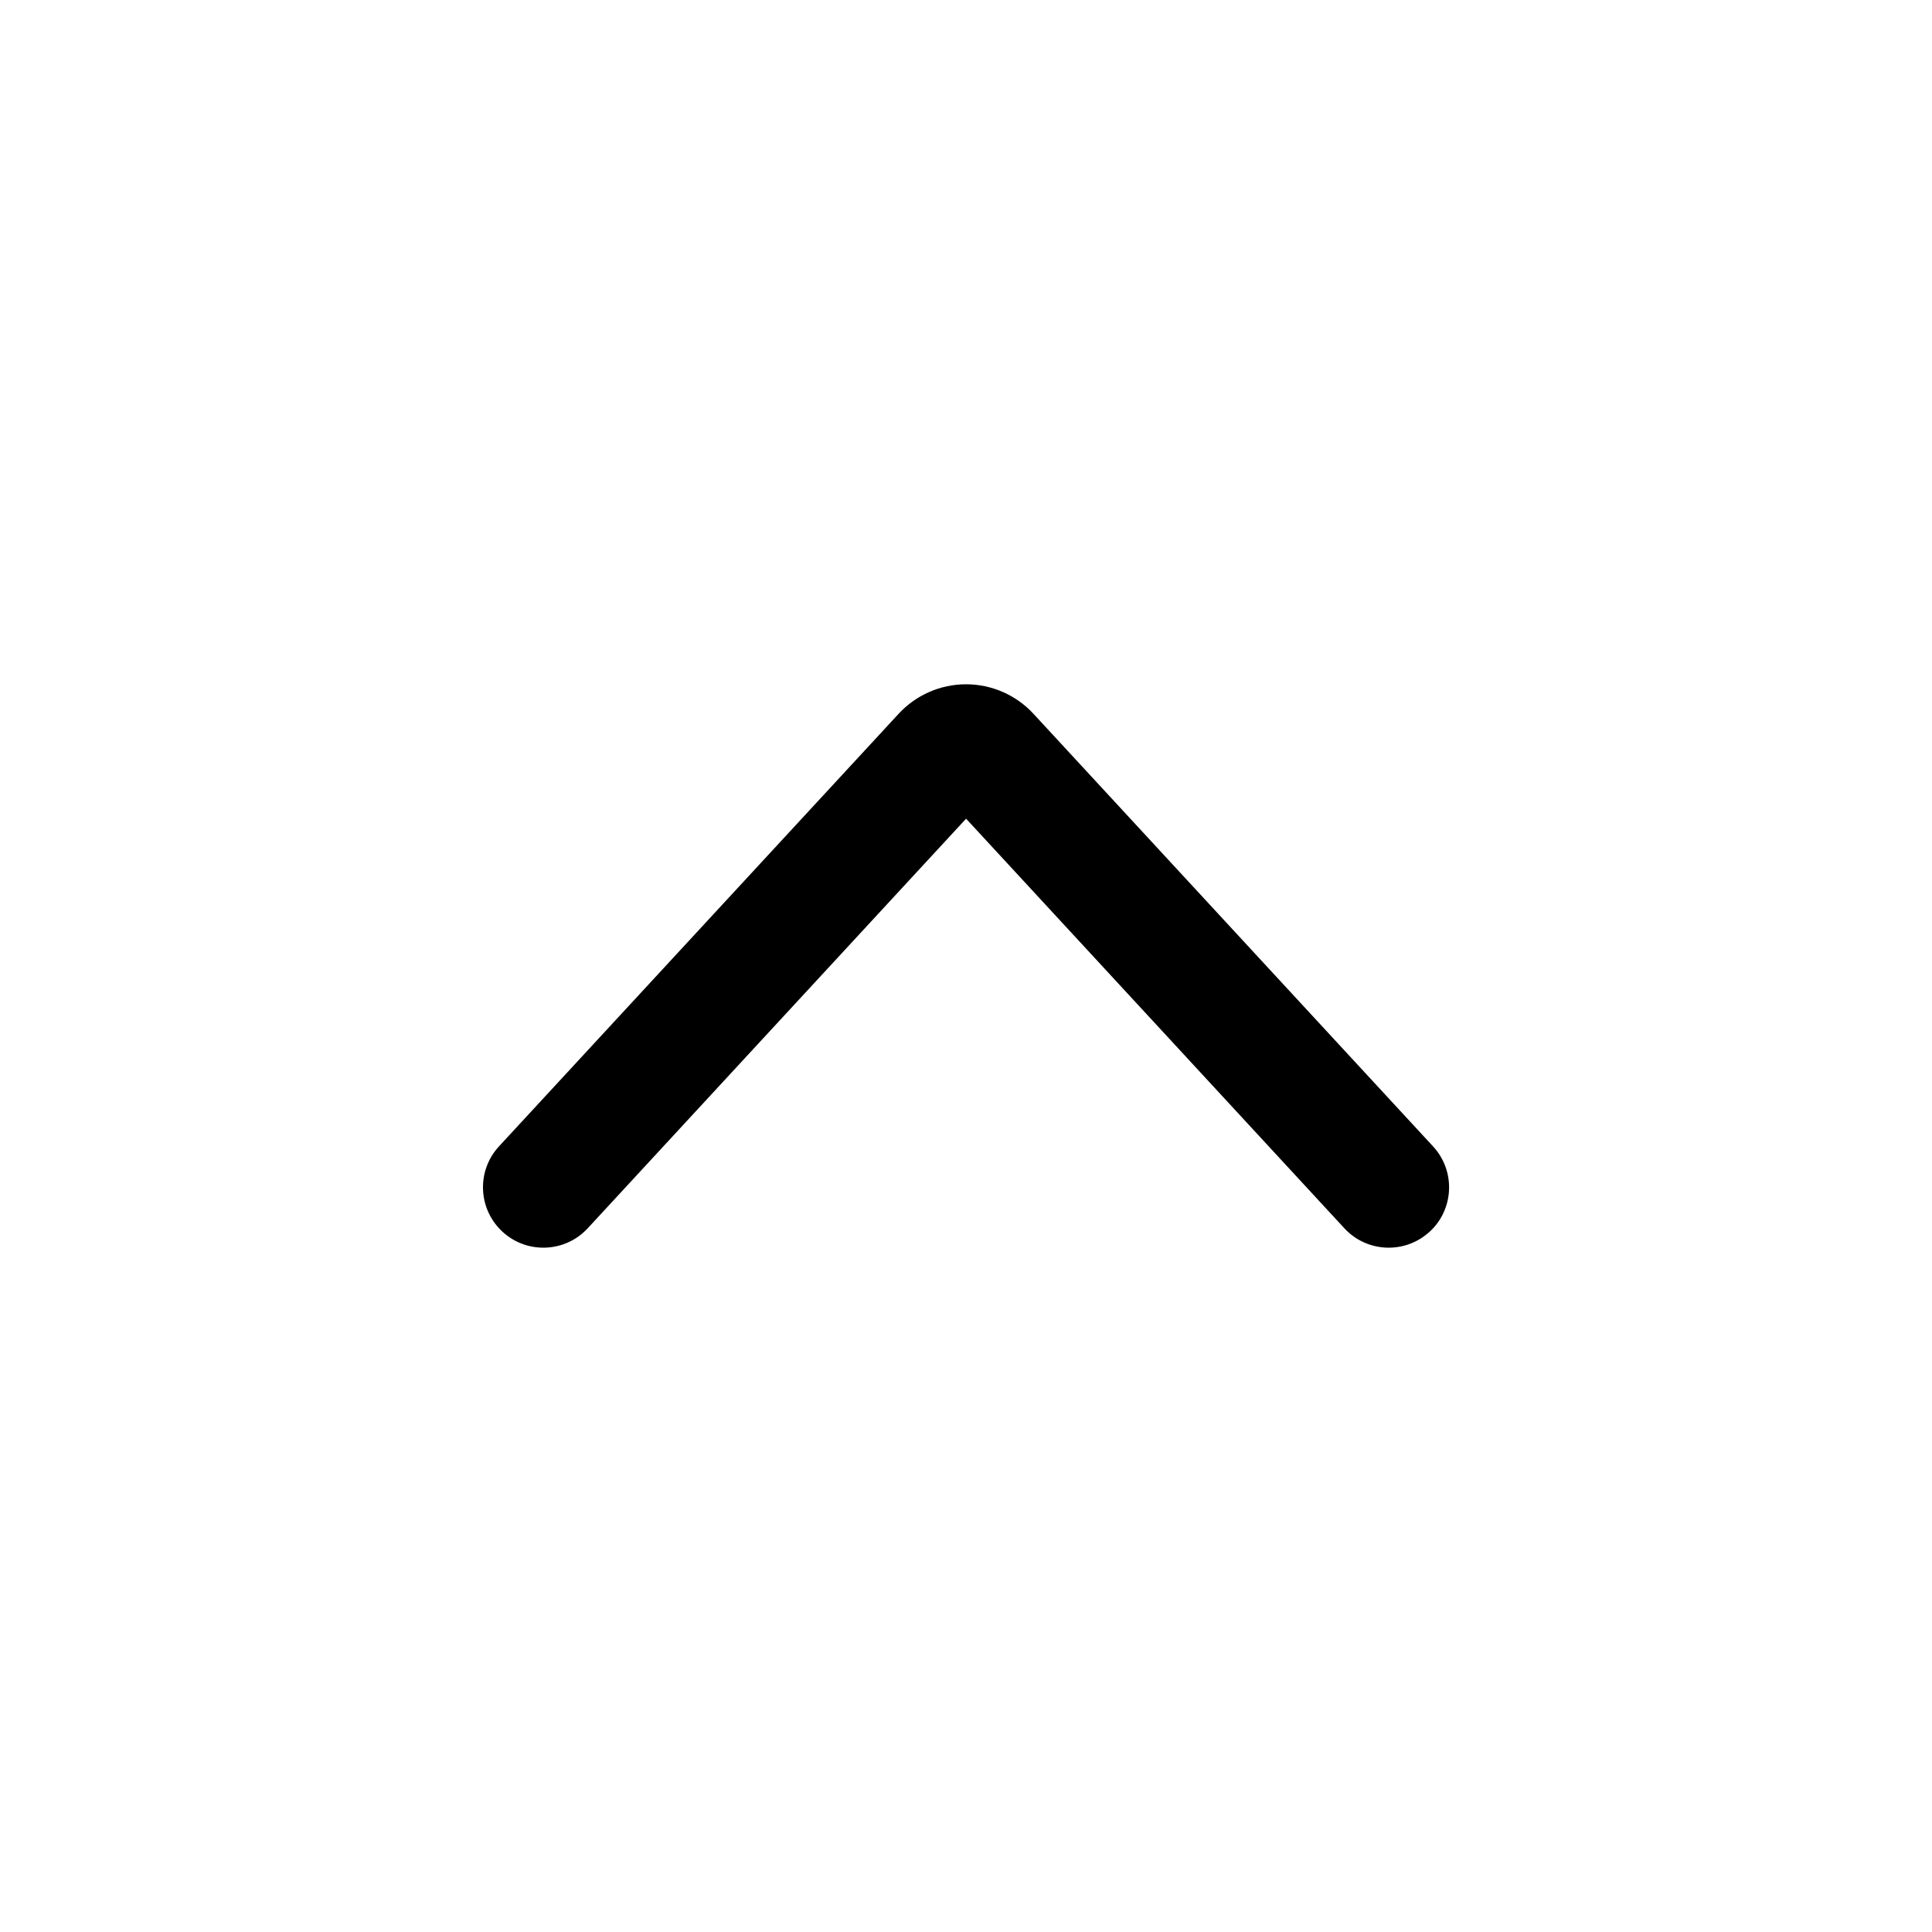
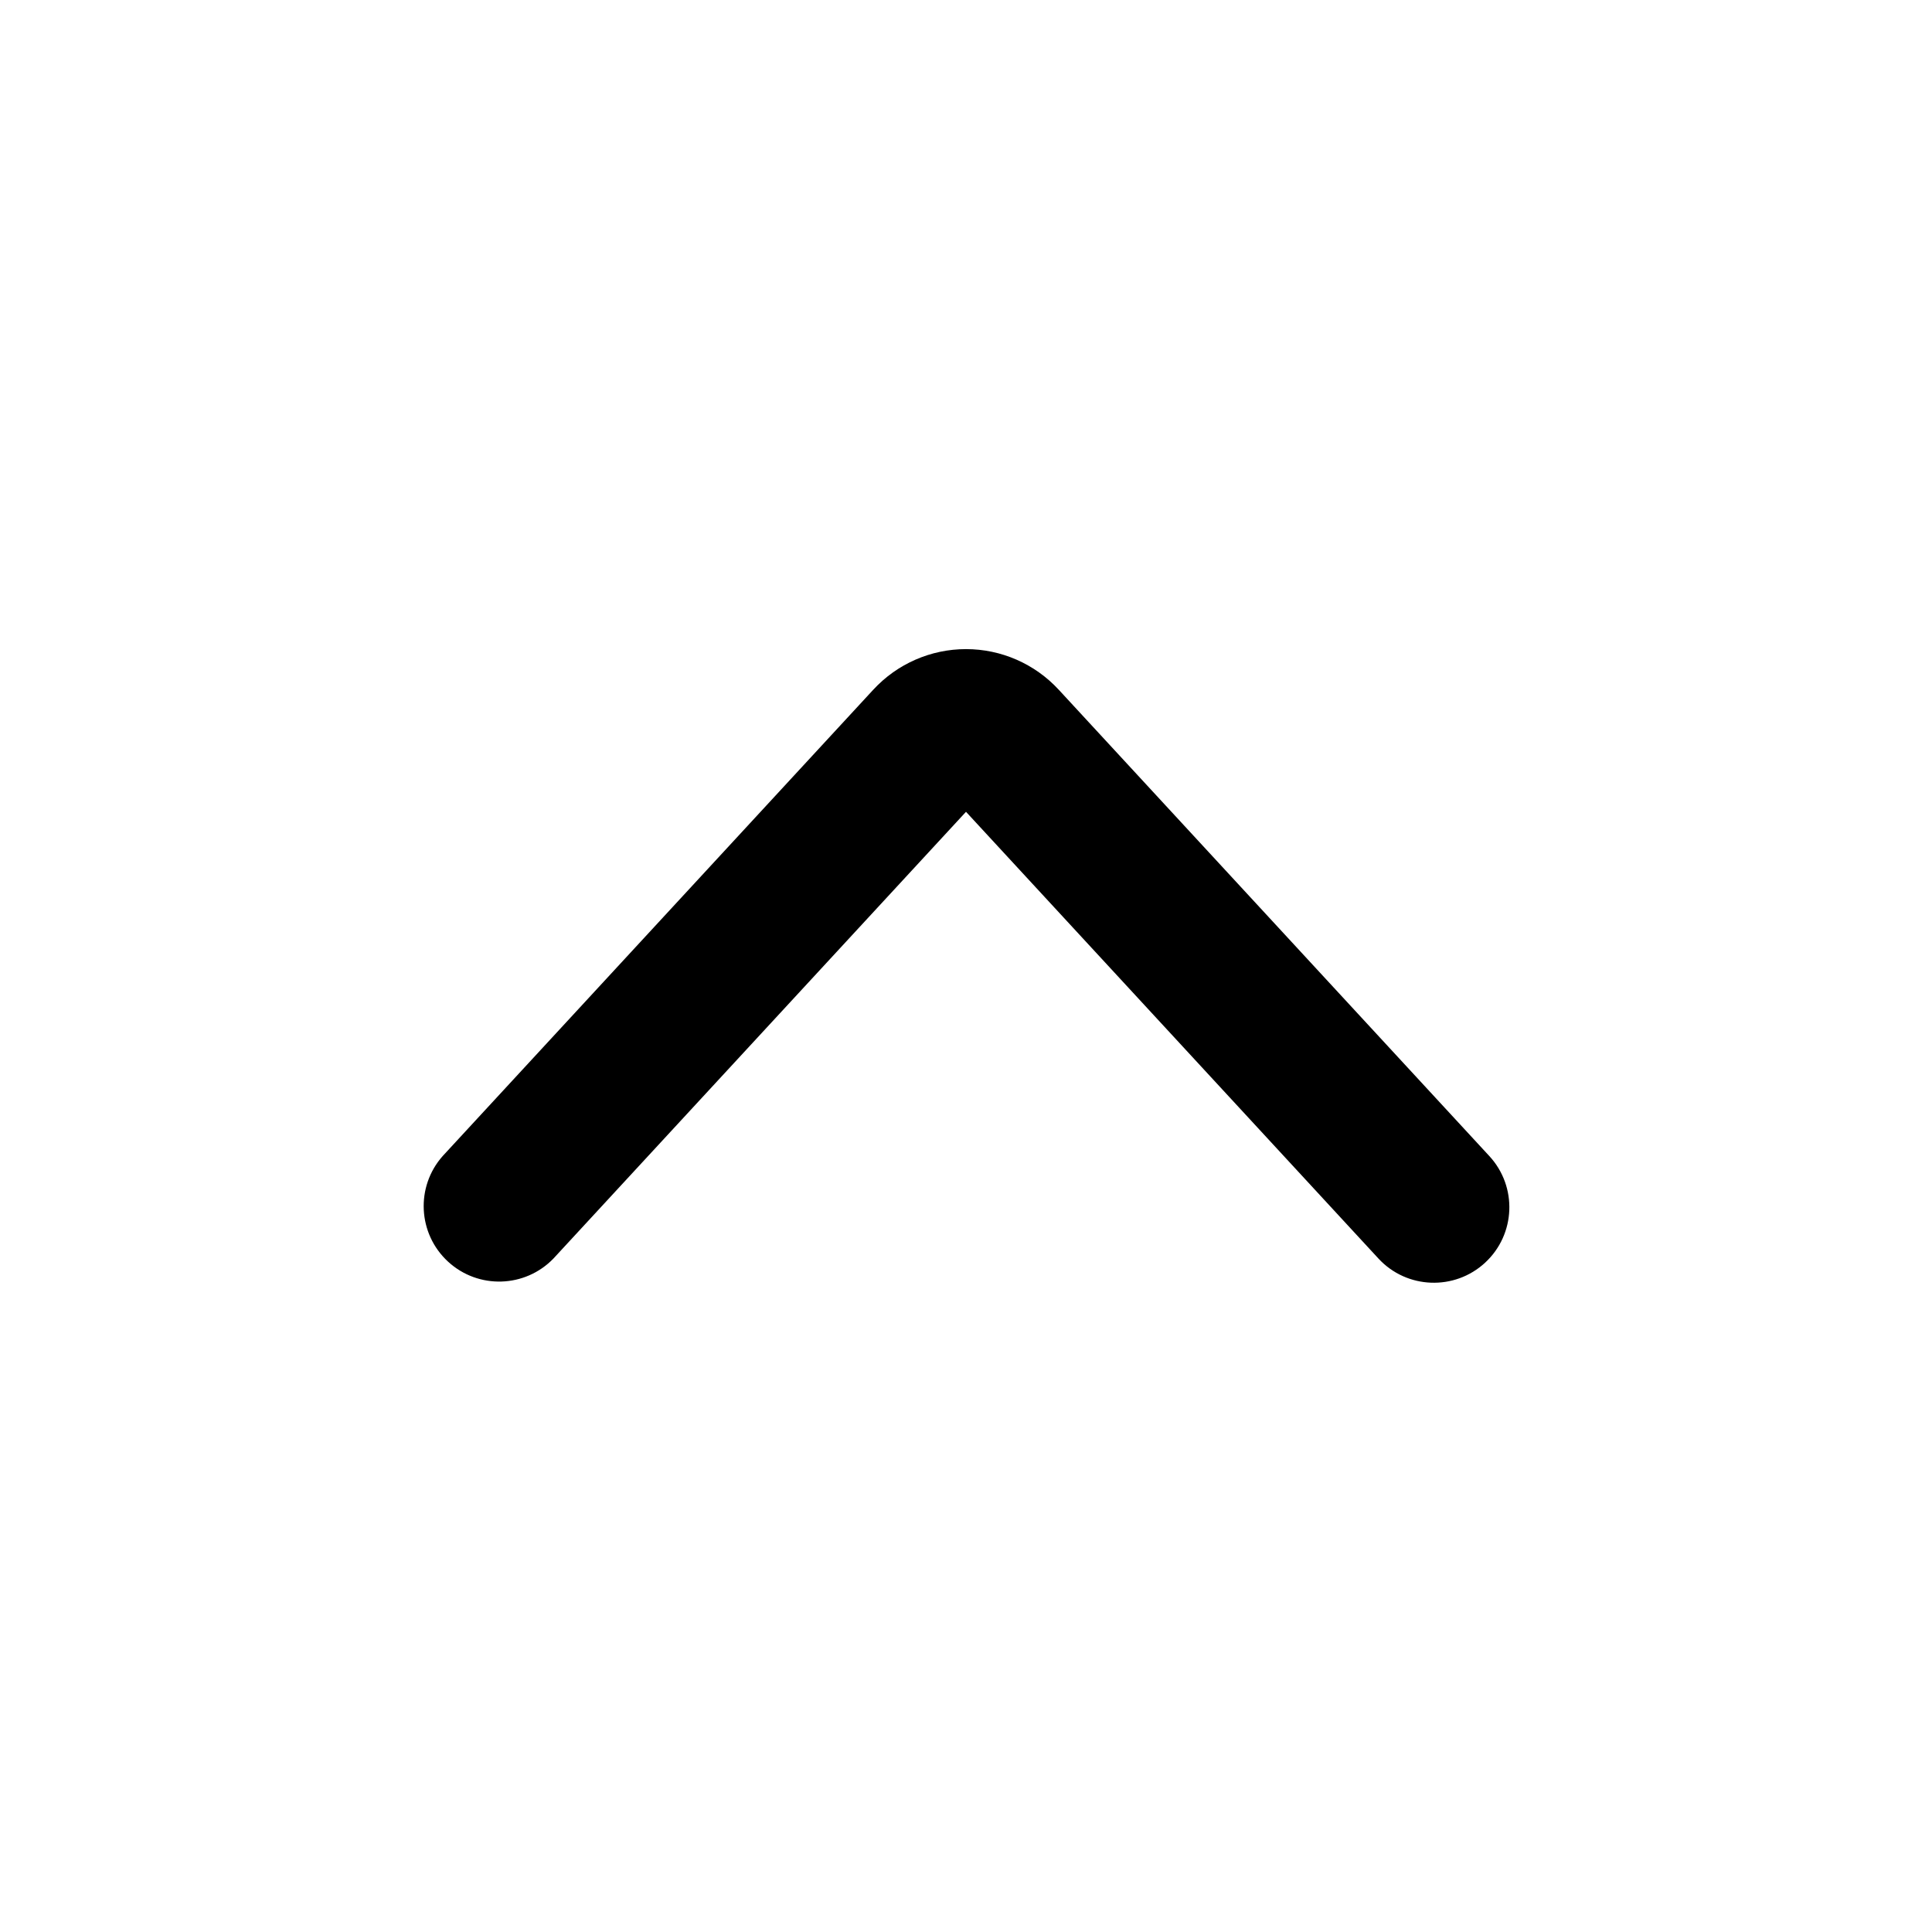
- <svg xmlns="http://www.w3.org/2000/svg" width="24" height="24" fill="currentColor" viewBox="0 0 24 24">
-   <path fill="#000" fill-rule="evenodd" d="M17.76 15.301a.75.75 0 0 0 .042-1.06l-4.964-5.374a1.14 1.14 0 0 0-1.675 0L6.199 14.24a.75.75 0 0 0 1.102 1.018l4.7-5.088 4.699 5.088a.75.75 0 0 0 1.06.042Z" clip-rule="evenodd" />
+ <svg xmlns="http://www.w3.org/2000/svg" width="16" height="16" fill="currentColor" viewBox="0 0 16 16">
+   <path fill="#000" fill-rule="evenodd" d="M12.299 10.457a.625.625 0 0 0 .035-.883L8.768 5.712a1.045 1.045 0 0 0-1.536 0L3.666 9.574a.625.625 0 0 0 .918.848L8 6.723l3.416 3.7c.234.253.63.268.883.034Z" clip-rule="evenodd" />
</svg>
